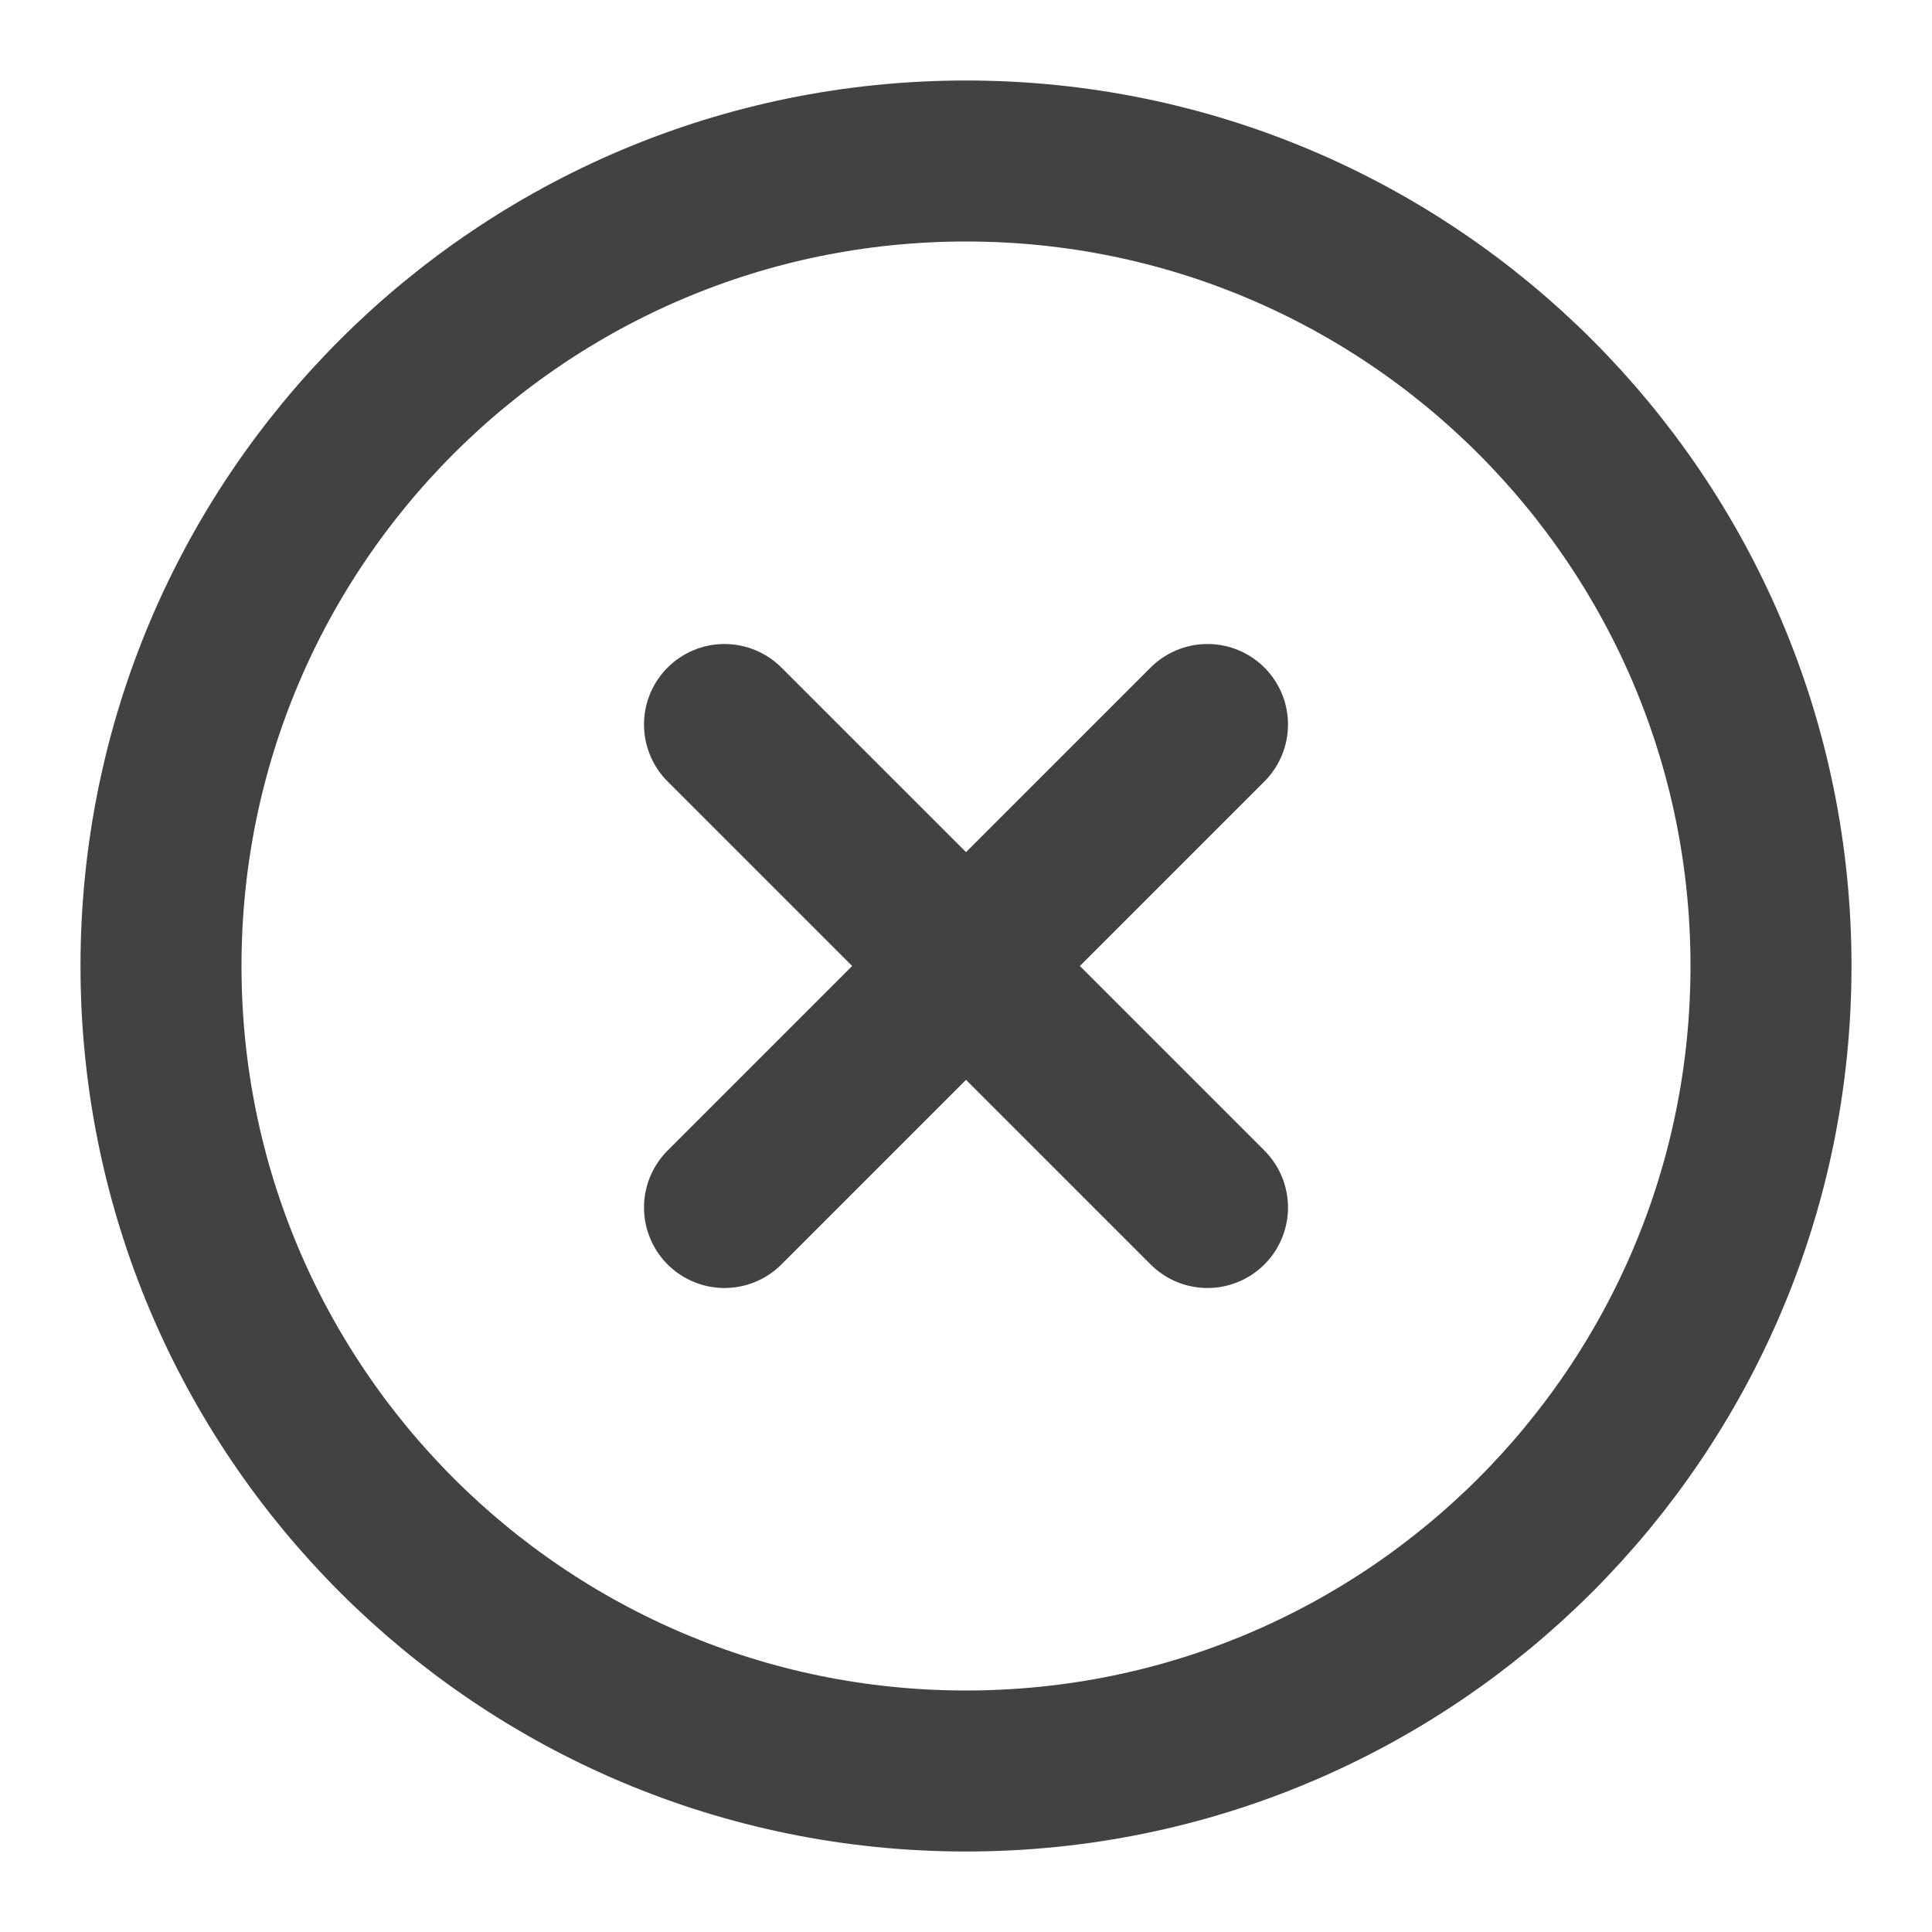
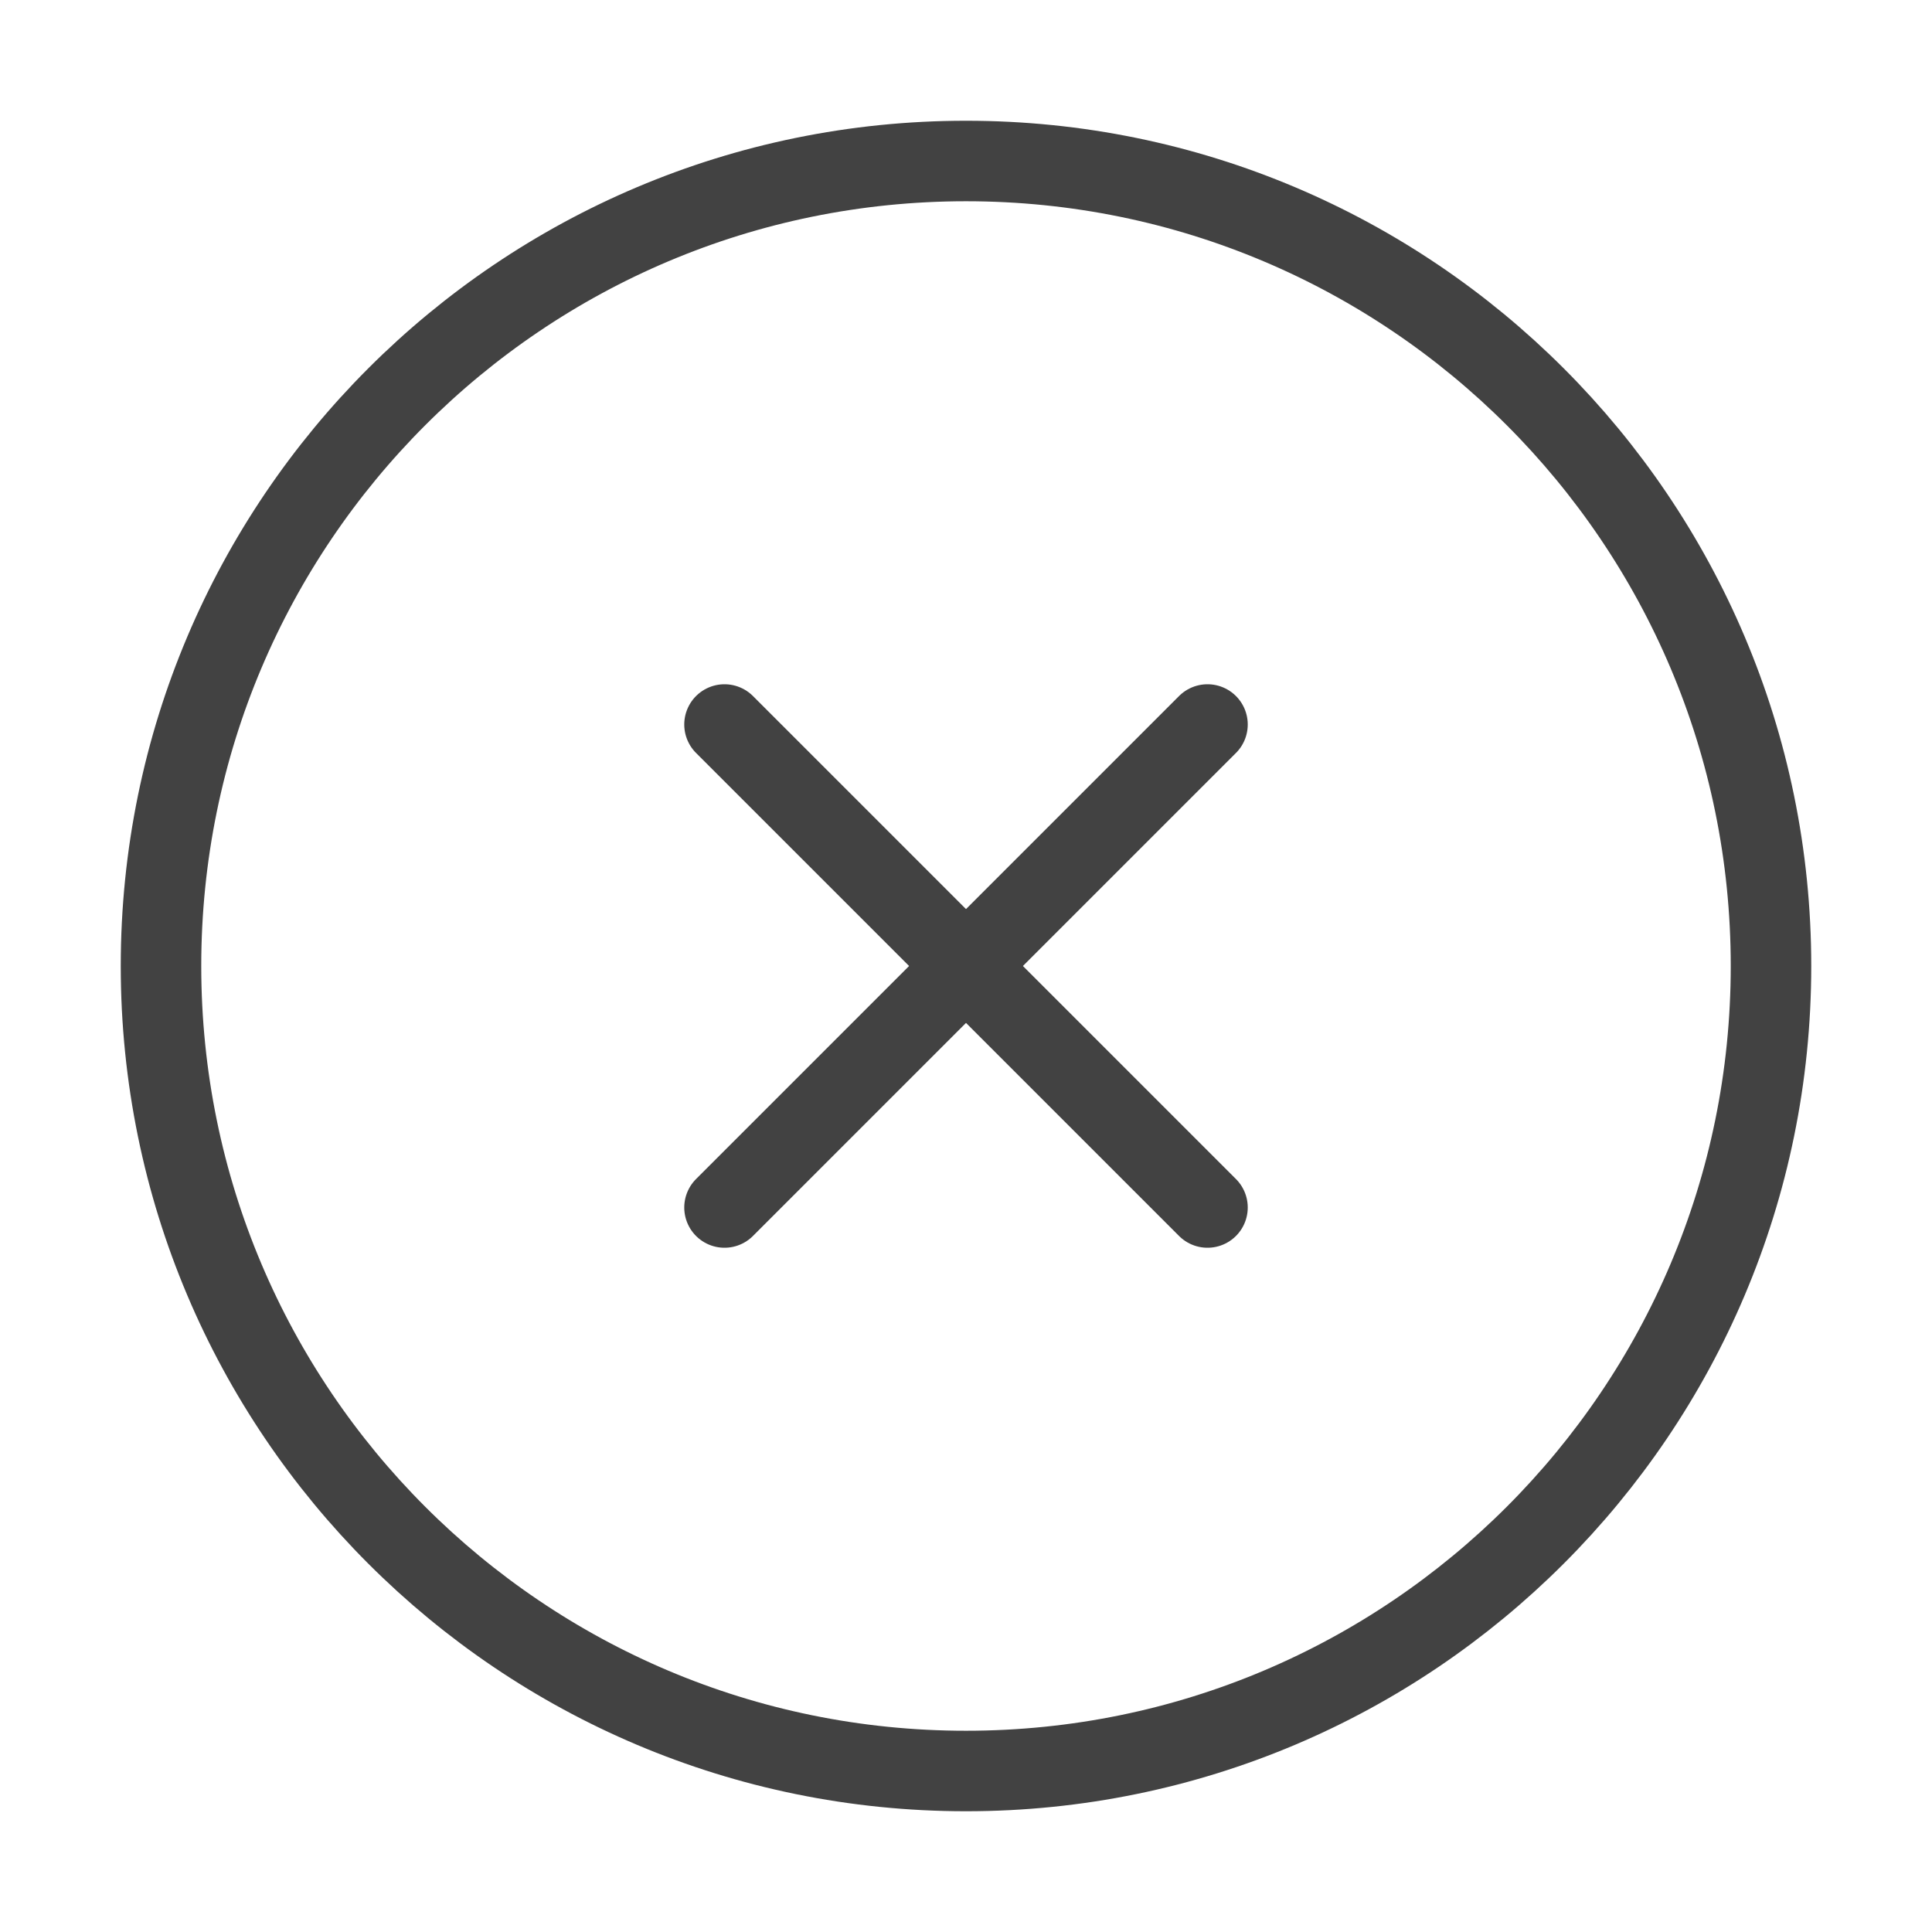
<svg xmlns="http://www.w3.org/2000/svg" width="24" height="24" viewBox="0 0 24 24" fill="none">
-   <path d="M12 22C17.523 22 22 17.523 22 12C22 6.477 17.523 2 12 2C6.477 2 2 6.477 2 12C2 17.523 6.477 22 12 22Z" stroke="#424242" stroke-width="2" stroke-linecap="round" stroke-linejoin="round" />
-   <path d="M15 9L9 15" stroke="#424242" stroke-width="2" stroke-linecap="round" stroke-linejoin="round" />
-   <path d="M9 9L15 15" stroke="#424242" stroke-width="2" stroke-linecap="round" stroke-linejoin="round" />
+   <path d="M12 22C17.523 22 22 17.523 22 12C22 6.477 17.523 2 12 2C6.477 2 2 6.477 2 12C2 17.523 6.477 22 12 22Z" stroke="#424242" stroke-width="current" stroke-linecap="round" stroke-linejoin="round" />
+   <path d="M15 9L9 15" stroke="#424242" stroke-width="current" stroke-linecap="round" stroke-linejoin="round" />
+   <path d="M9 9L15 15" stroke="#424242" stroke-width="current" stroke-linecap="round" stroke-linejoin="round" />
</svg>
